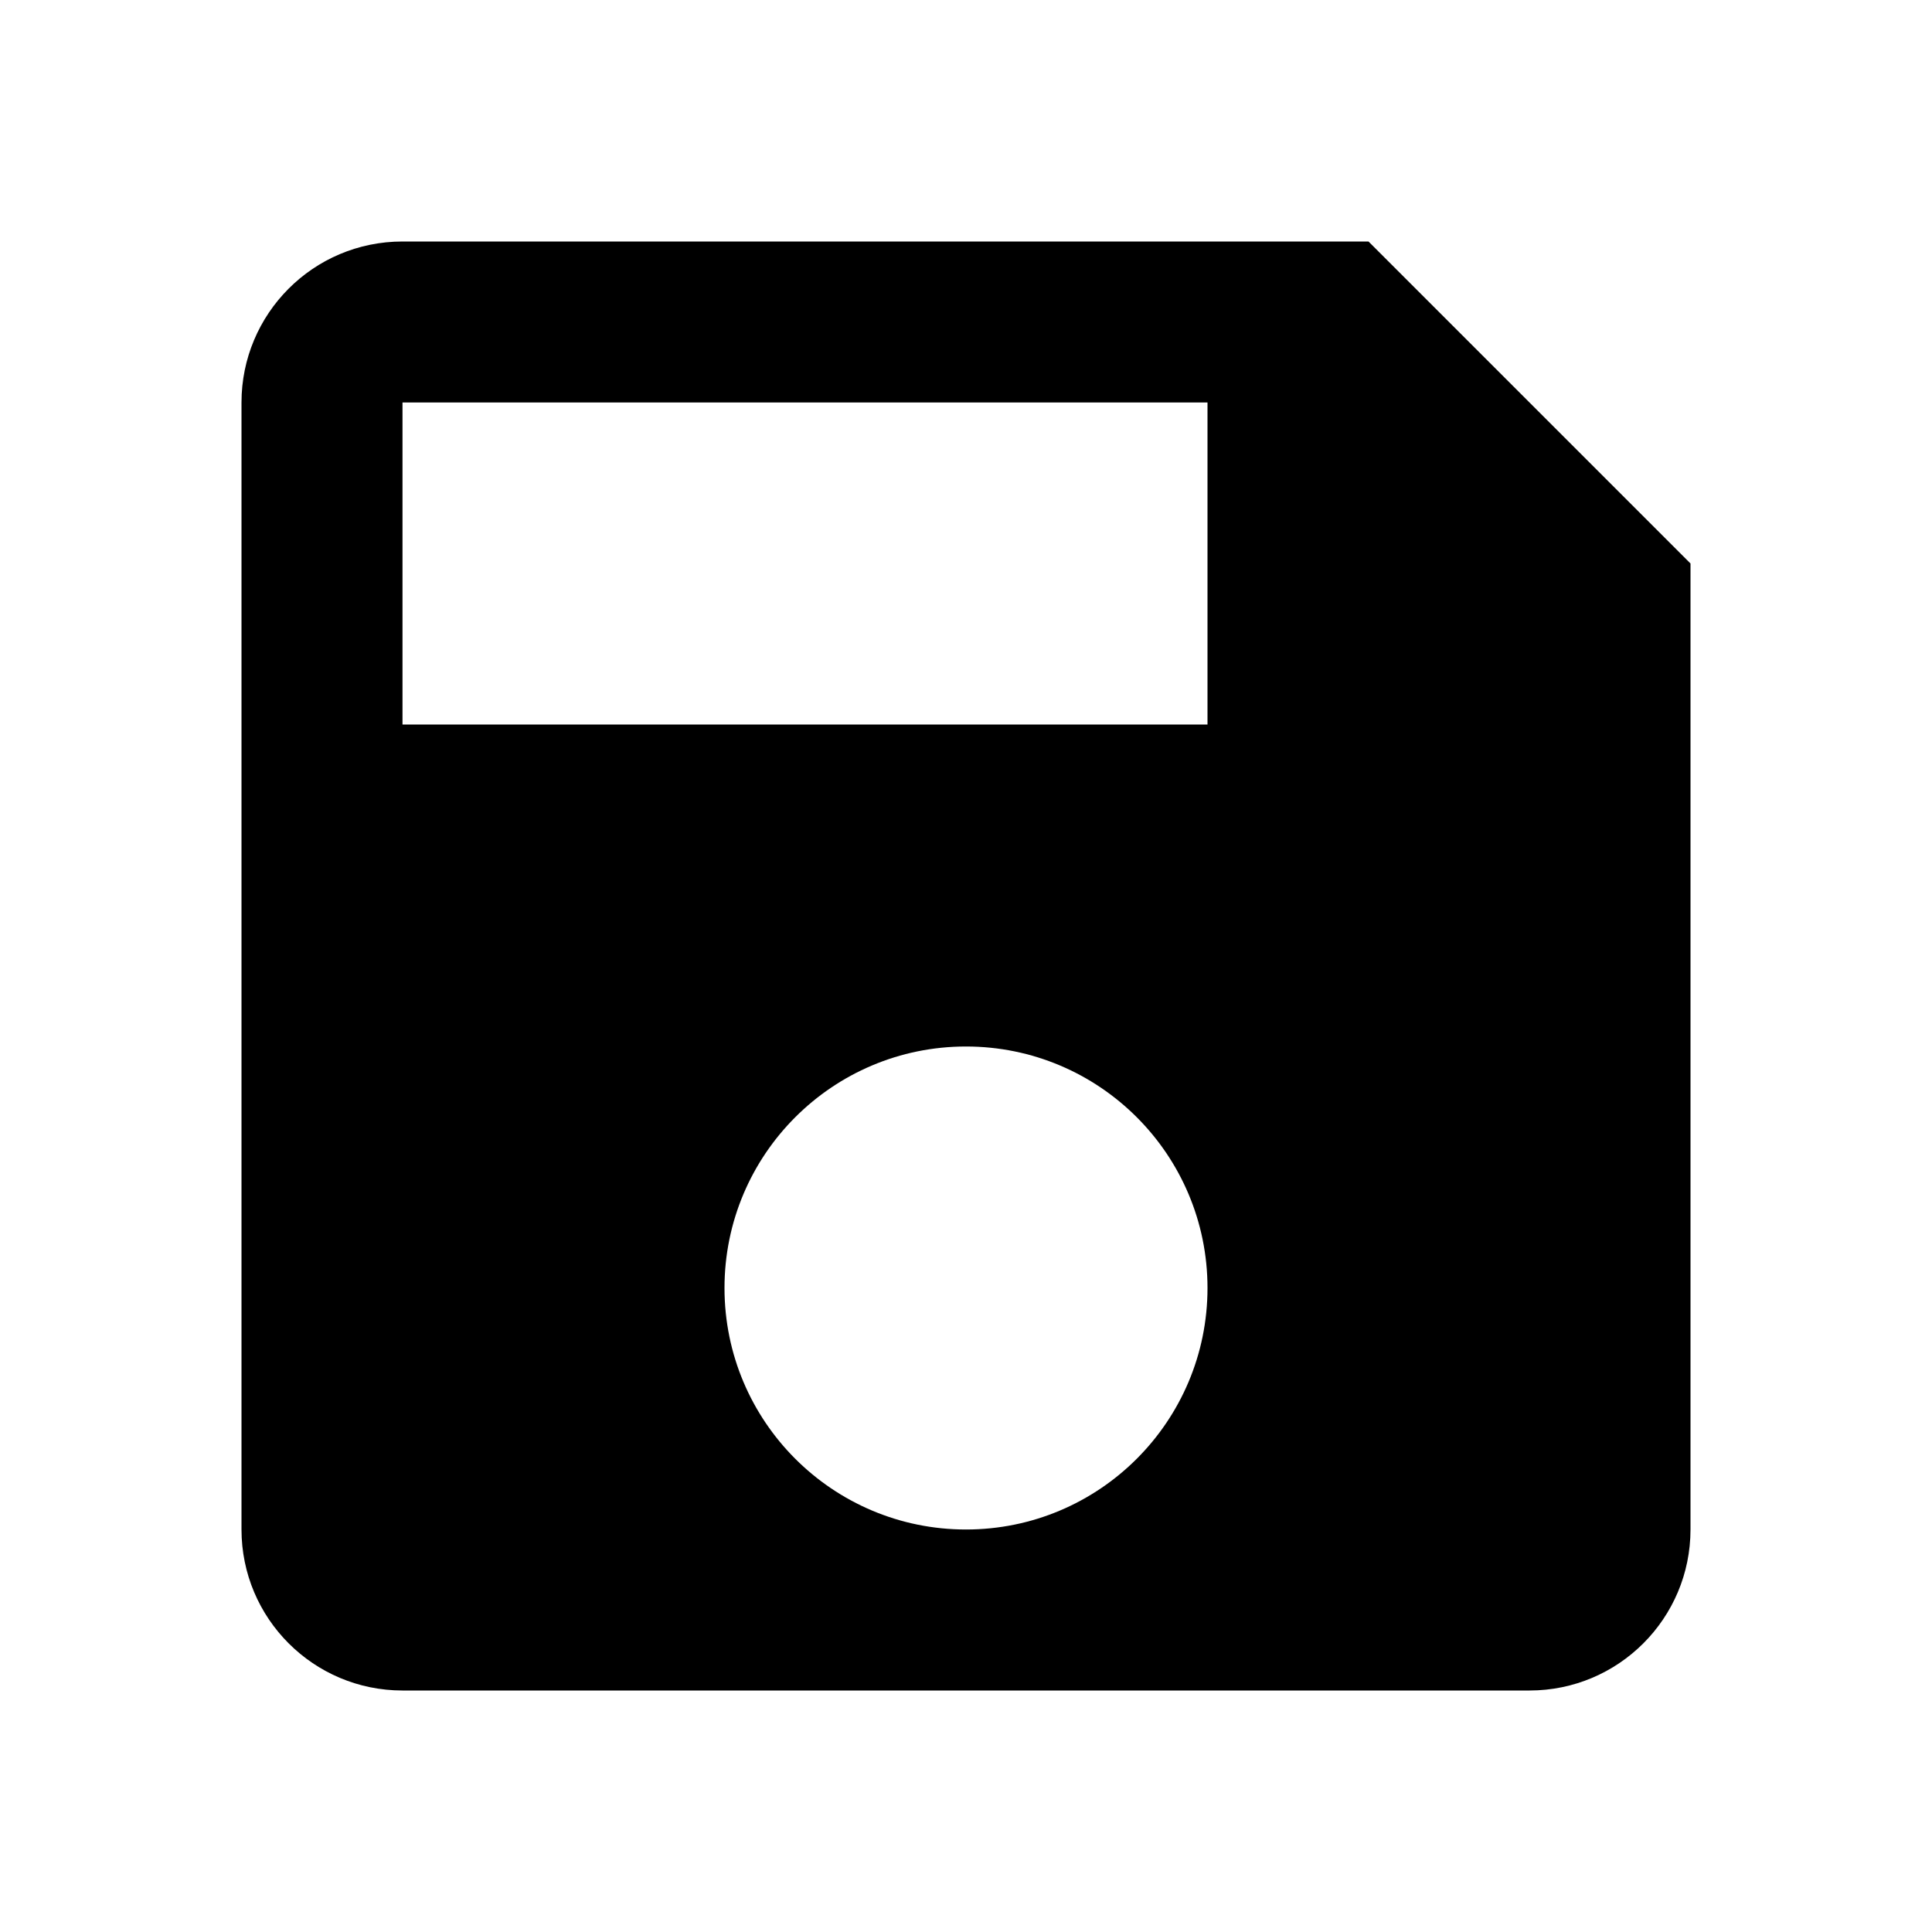
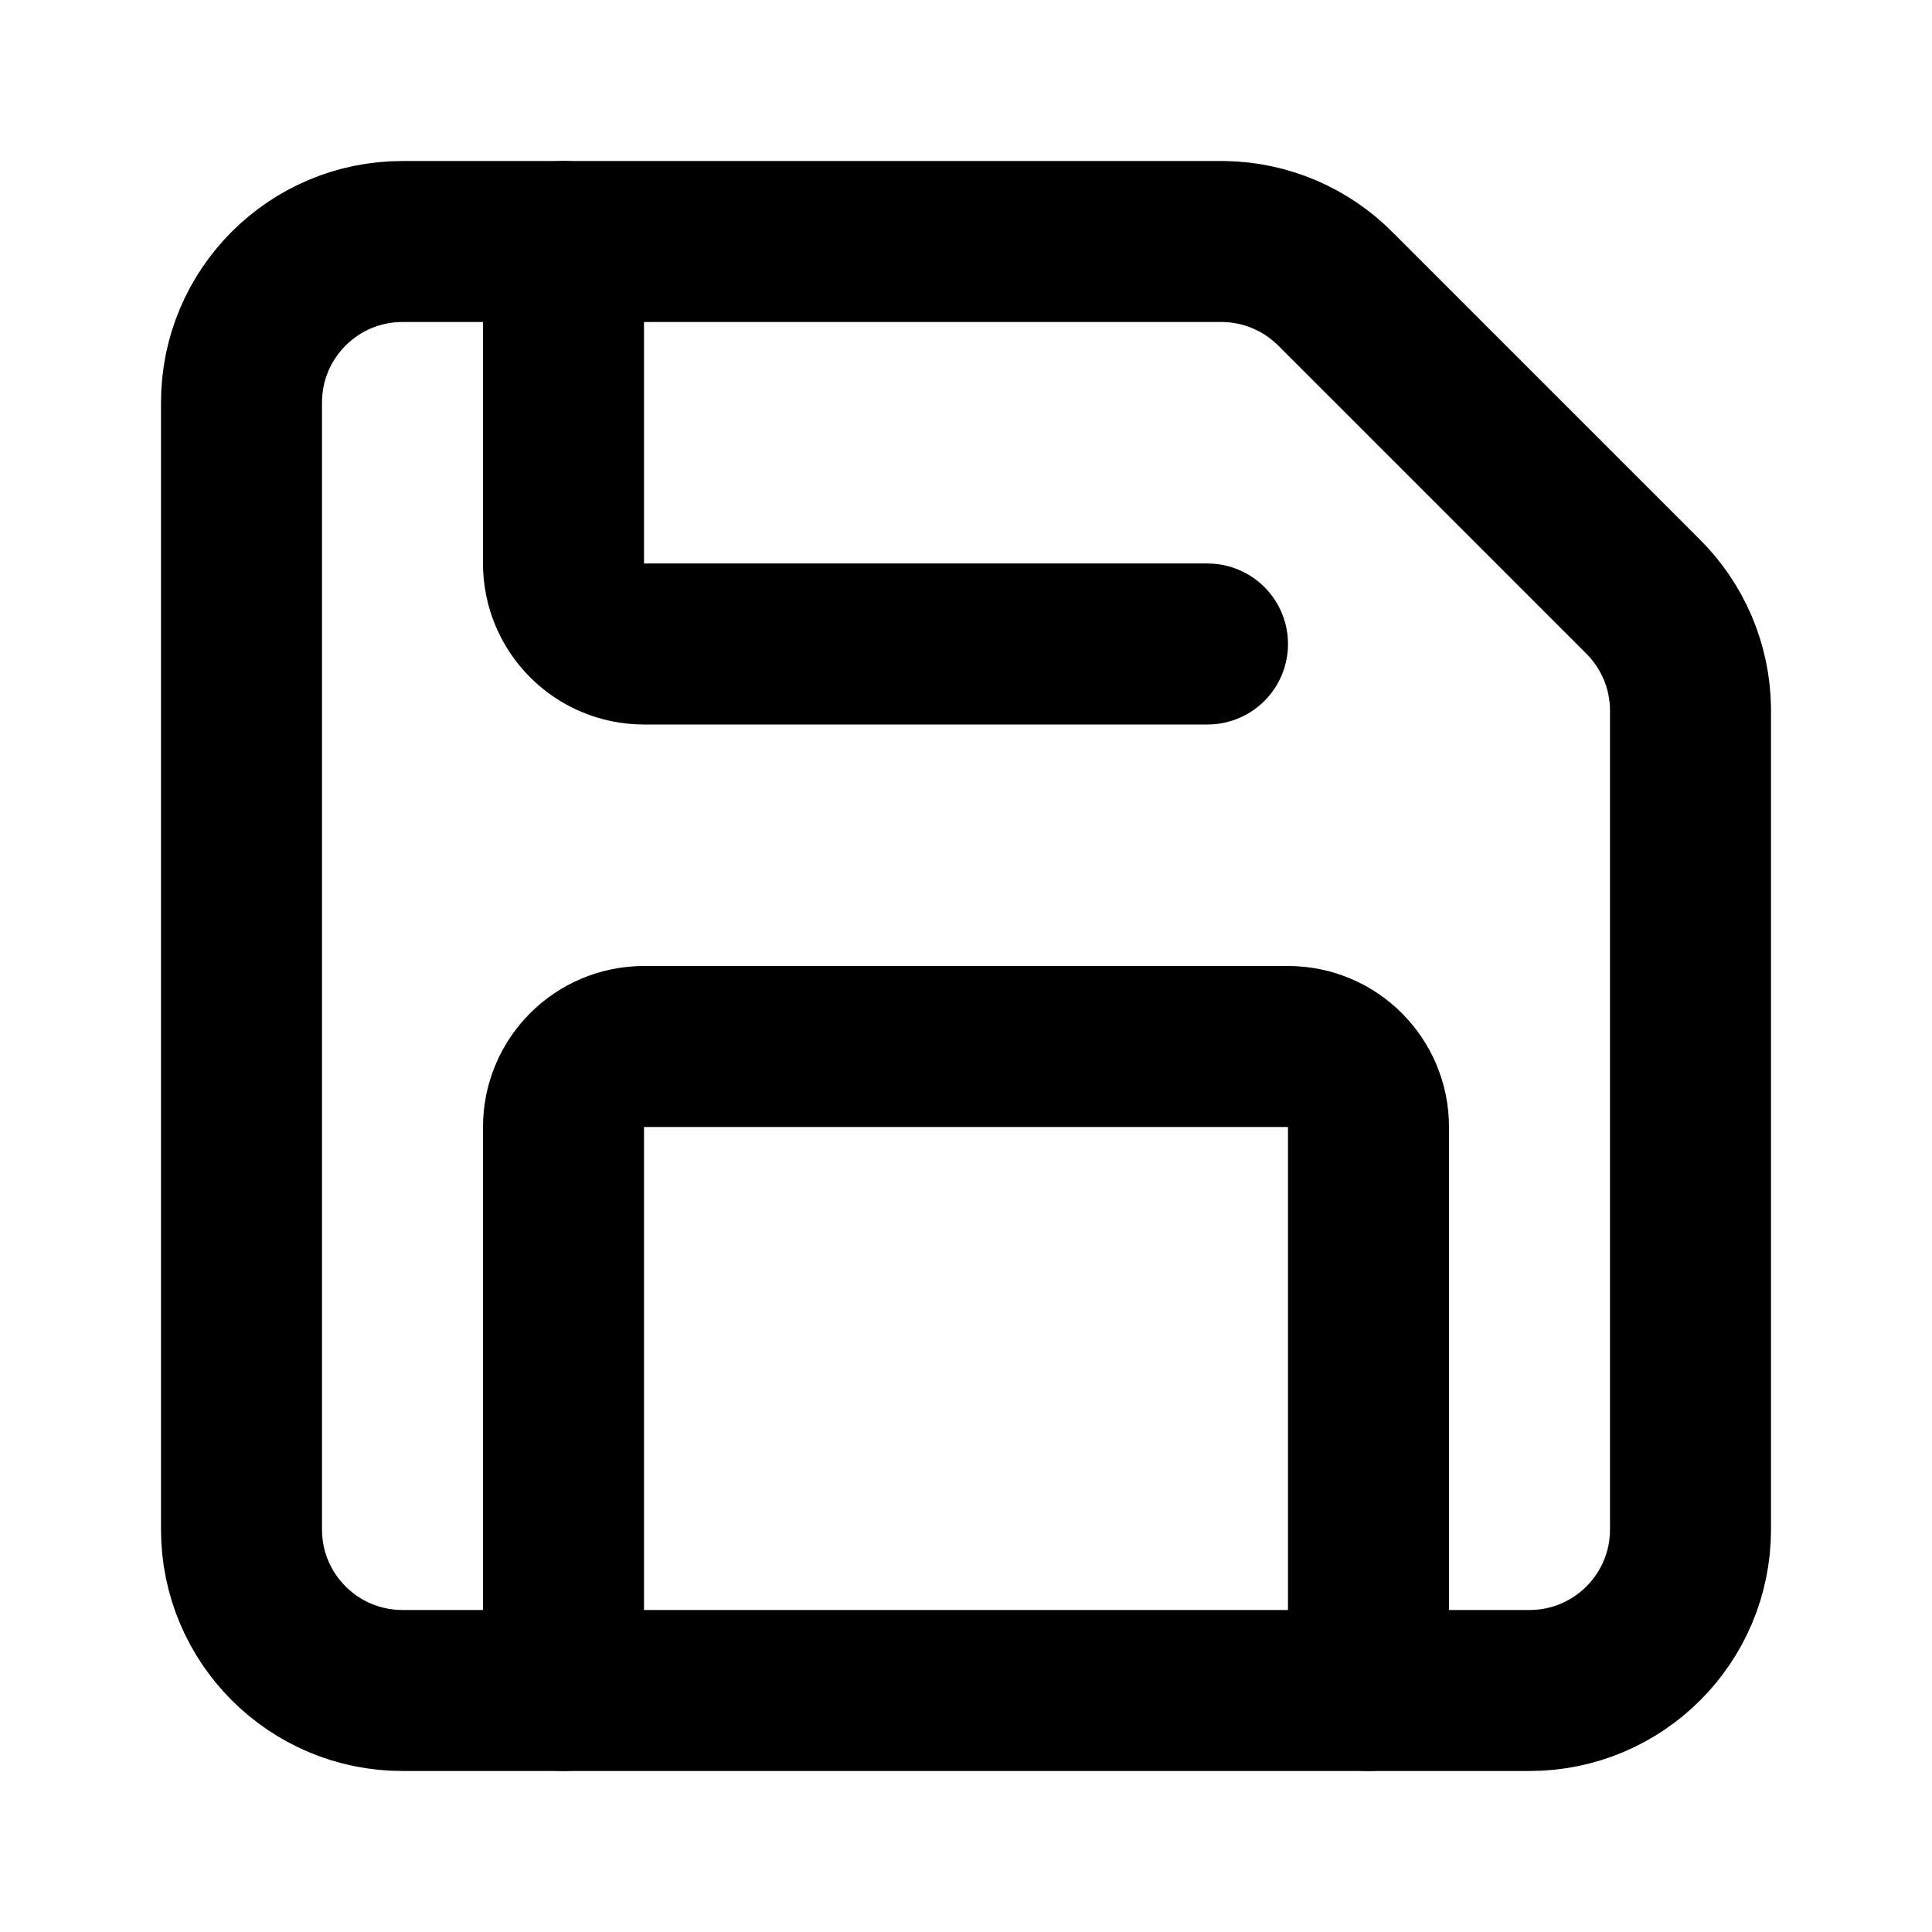
- <svg xmlns="http://www.w3.org/2000/svg" width="24px" height="24px" viewBox="0 0 24 24" version="1.1">
-   <path d="M15,9H5V5H15M12,19A3,3 0 0,1 9,16A3,3 0 0,1 12,13A3,3 0 0,1 15,16A3,3 0 0,1 12,19M17,3H5C3.89,3 3,3.9 3,5V19A2,2 0 0,0 5,21H19A2,2 0 0,0 21,19V7L17,3Z" fill="#000000" />
+ <svg xmlns="http://www.w3.org/2000/svg" width="24" height="24" viewBox="0 0 24 24" fill="none" stroke="currentColor" stroke-width="2" stroke-linecap="round" stroke-linejoin="round">
+   <path d="M15.2 3a2 2 0 0 1 1.4.6l3.8 3.8a2 2 0 0 1 .6 1.4V19a2 2 0 0 1-2 2H5a2 2 0 0 1-2-2V5a2 2 0 0 1 2-2z" />
+   <path d="M17 21v-7a1 1 0 0 0-1-1H8a1 1 0 0 0-1 1v7" />
+   <path d="M7 3v4a1 1 0 0 0 1 1h7" />
</svg>
